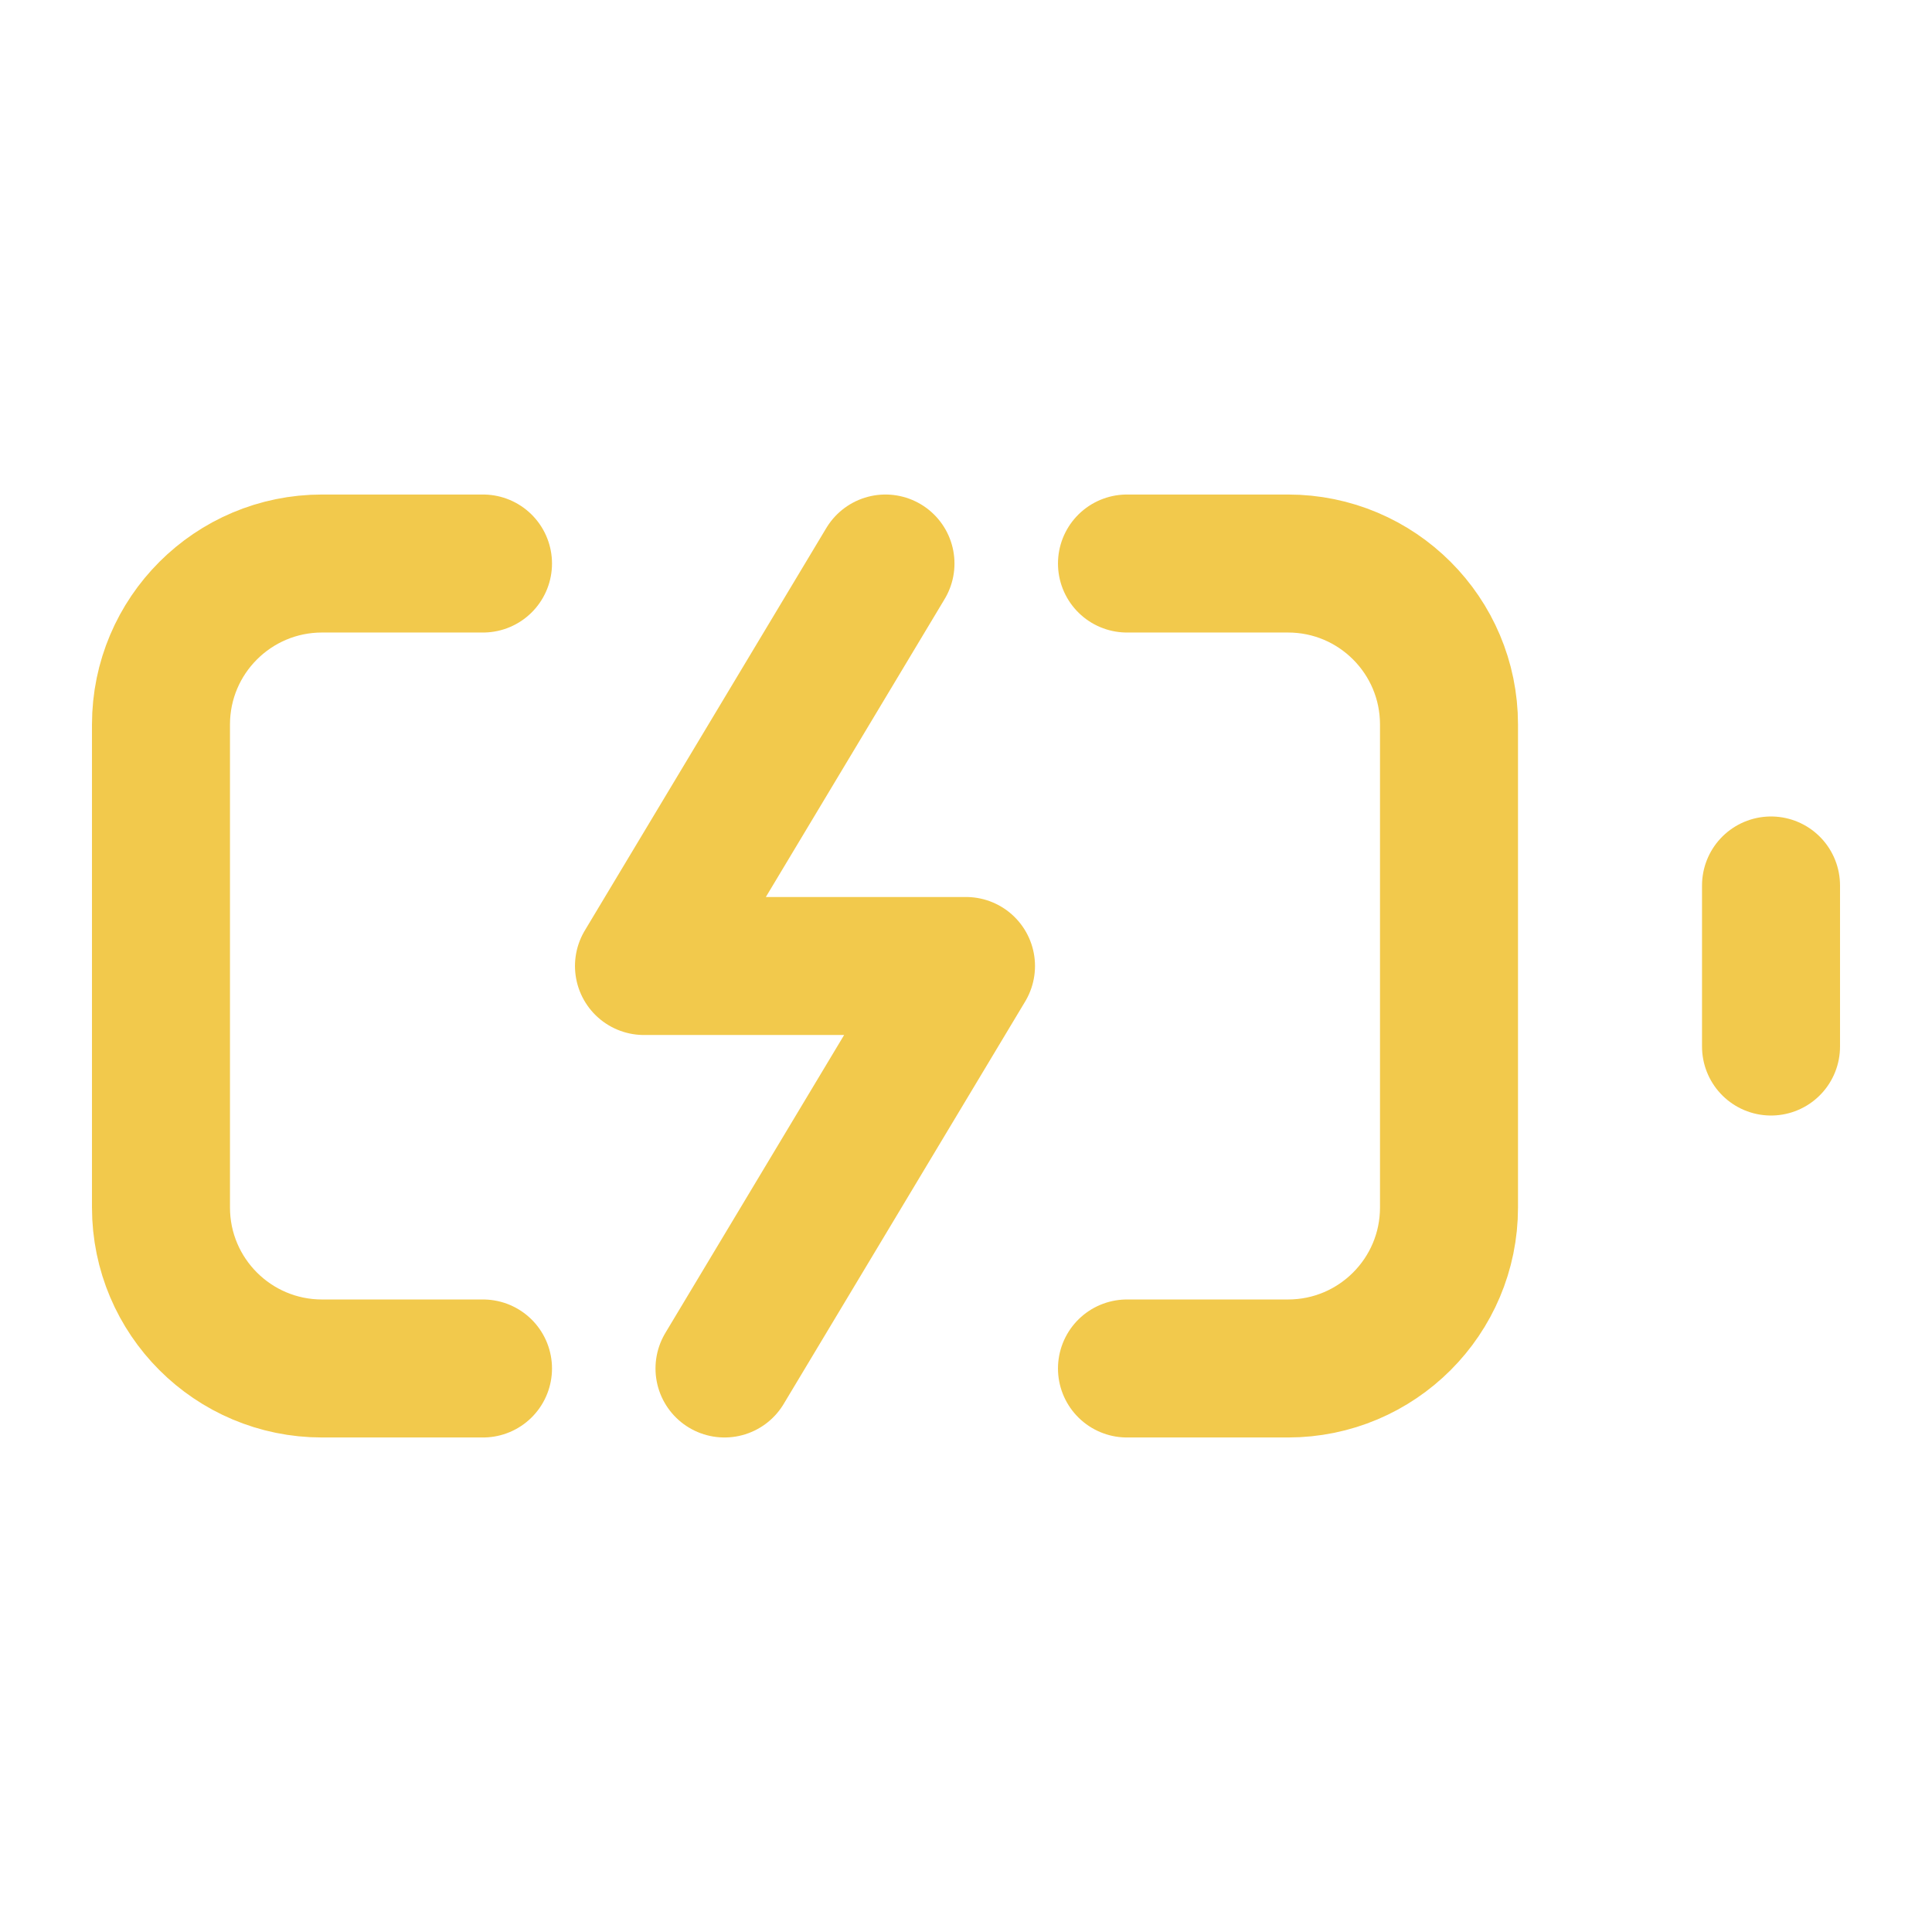
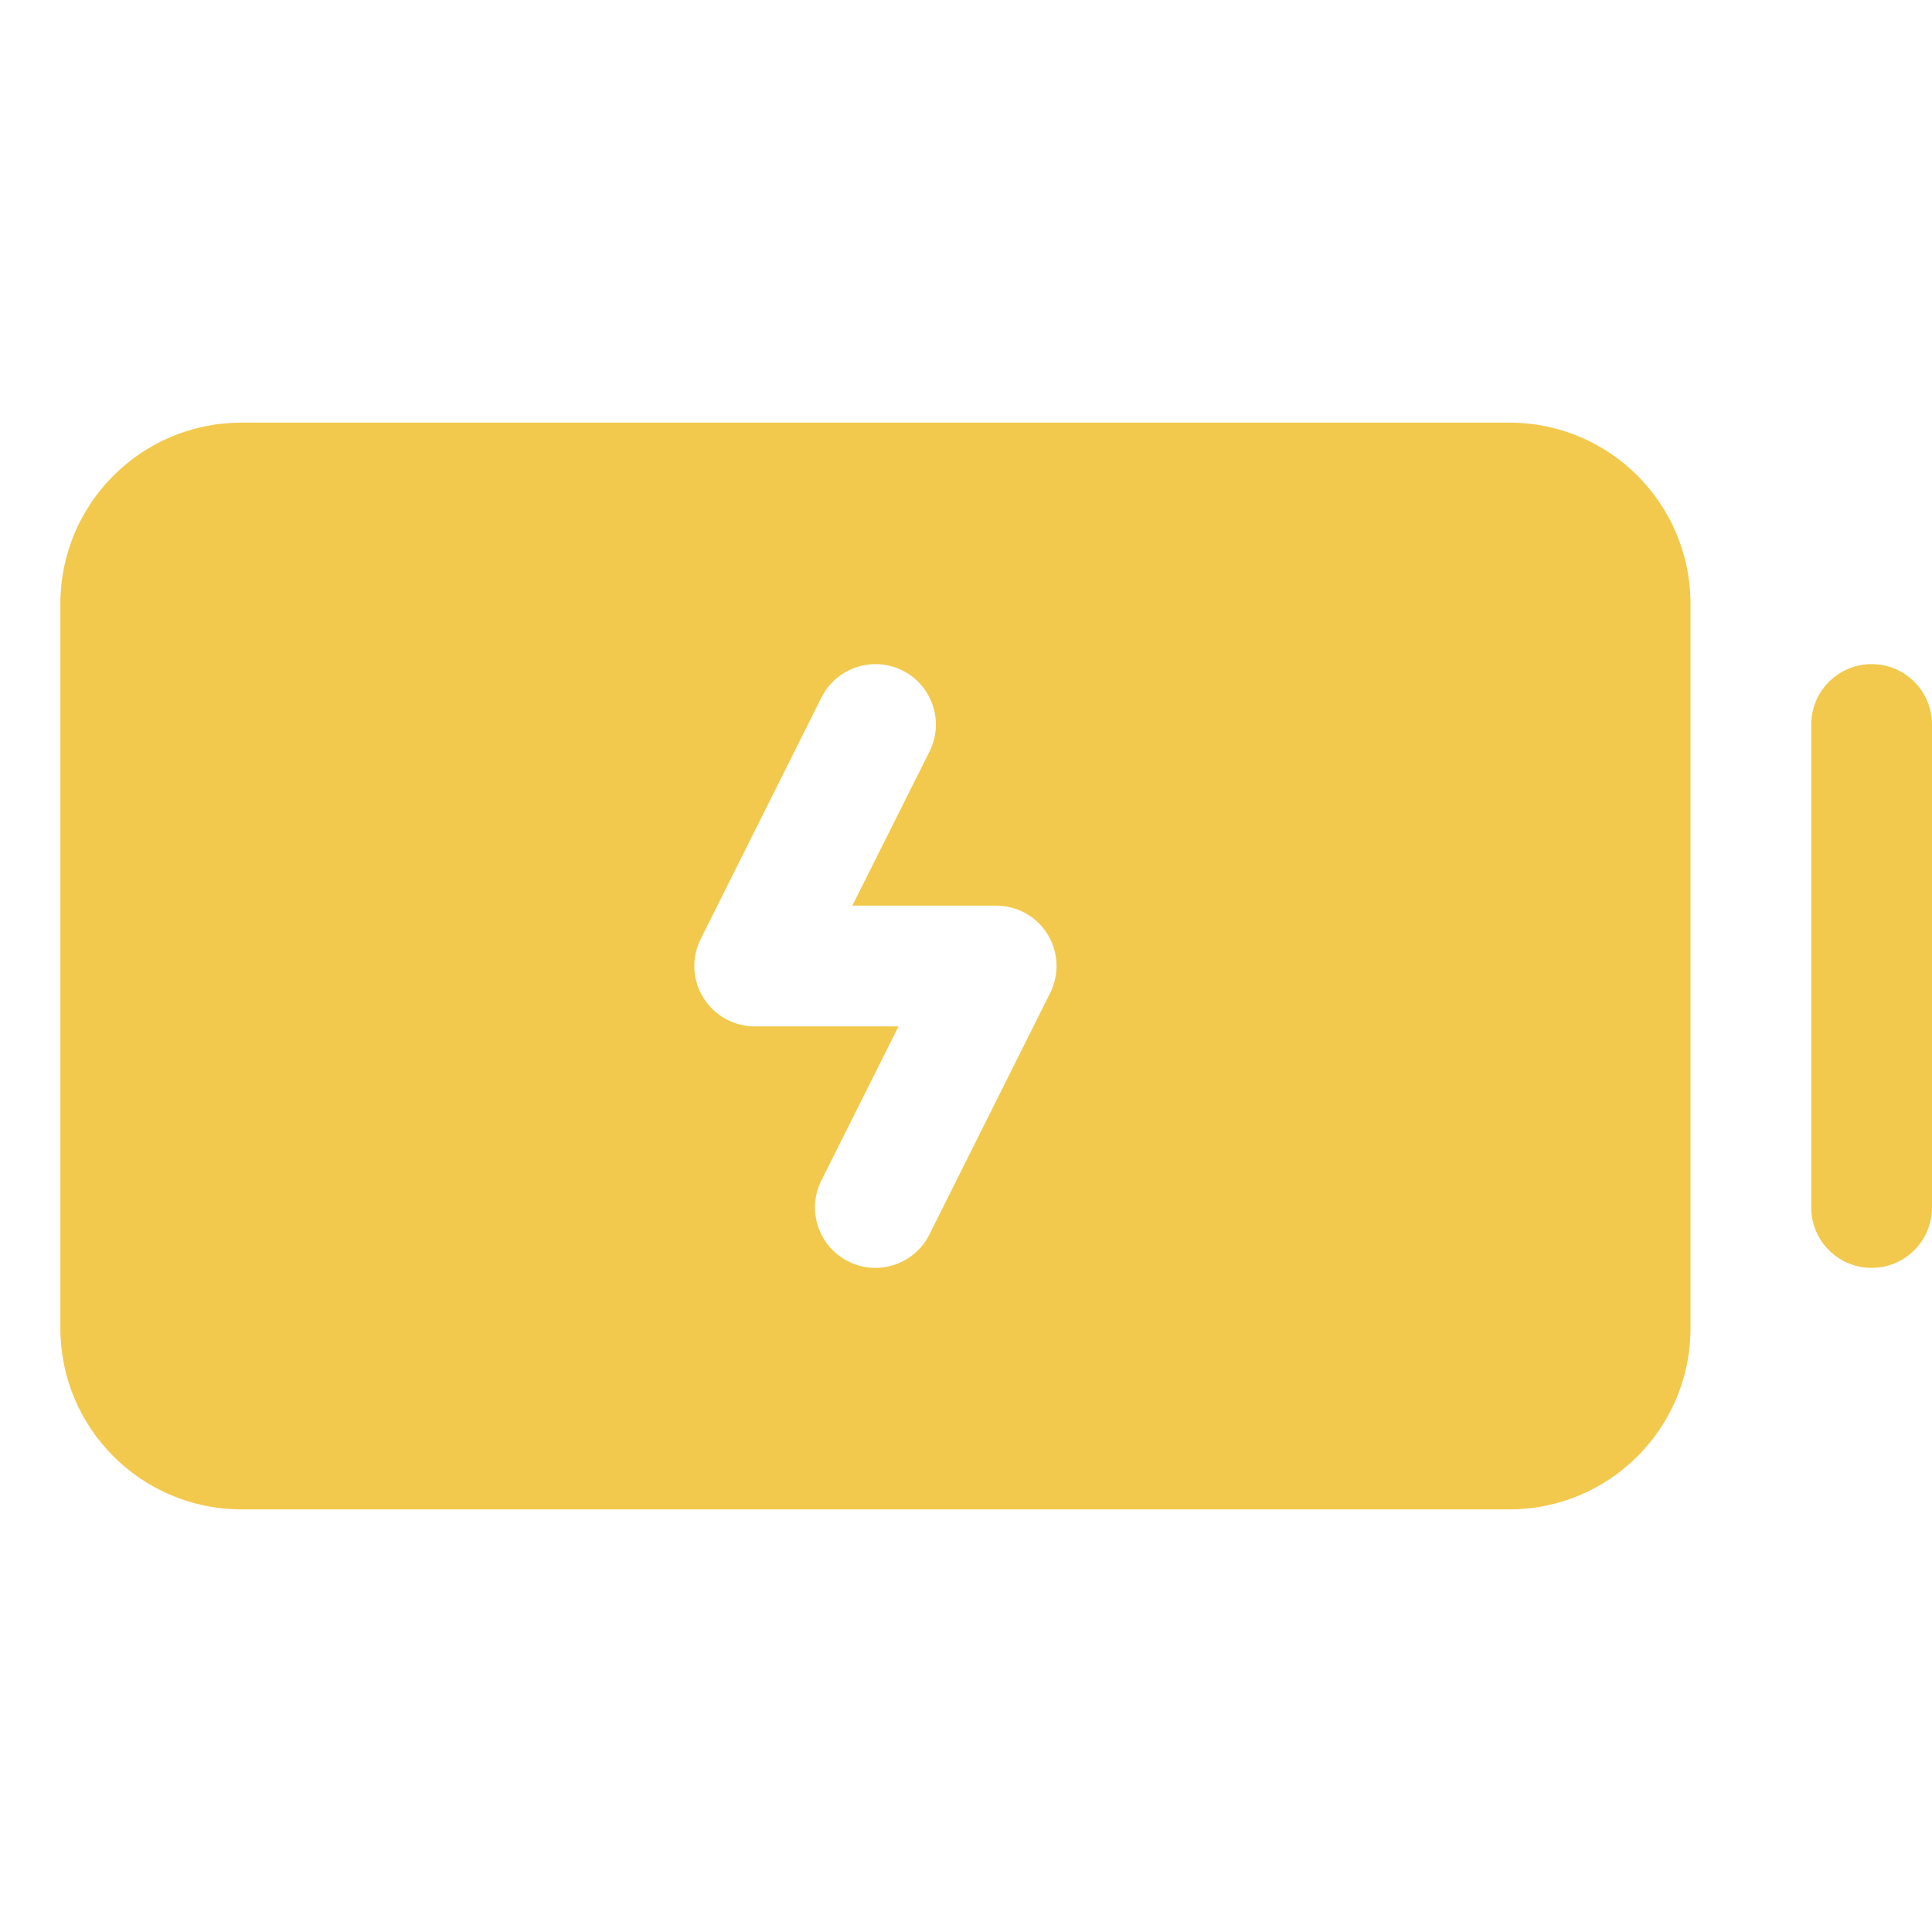
<svg xmlns="http://www.w3.org/2000/svg" viewBox="0 0 28 28">
-   <g fill="none" stroke="#F2C94C" stroke-linecap="round" stroke-linejoin="round" stroke-width="2">
-     <path d="M7 8.167H4.667A2.334 2.334 0 0 0 2.333 10.5v7a2.334 2.334 0 0 0 2.334 2.333H7" />
-     <path d="M16.333 8.167h2.334A2.333 2.333 0 0 1 21 10.5v7a2.333 2.333 0 0 1-2.333 2.333h-2.334" />
-     <path d="M12.833 8.167 9.333 14H14l-3.5 5.833M25.667 12.833v2.334" />
-   </g>
+   <path fill="#F2C94C" transform="translate(-30 -136)" d="M58 146.5V153.5c0 .483-.392.875-.875.875a.875.875 0 0 1-.875-.875v-7c0-.483.392-.875.875-.875s.875.392.875.875Zm-3.5-1.75v10.5a2.625 2.625 0 0 1-2.625 2.625H33.5a2.625 2.625 0 0 1-2.625-2.625v-10.5a2.625 2.625 0 0 1 2.625-2.625h18.375a2.625 2.625 0 0 1 2.625 2.625Zm-9.318 4.79a.875.875 0 0 0-.745-.415h-2.084l1.118-2.233a.875.875 0 0 0-1.566-.783l-1.75 3.5a.875.875 0 0 0 .782 1.266h2.085l-1.118 2.233a.875.875 0 0 0 1.566.783l1.75-3.5a.875.875 0 0 0-.038-.851Z" />
</svg>
